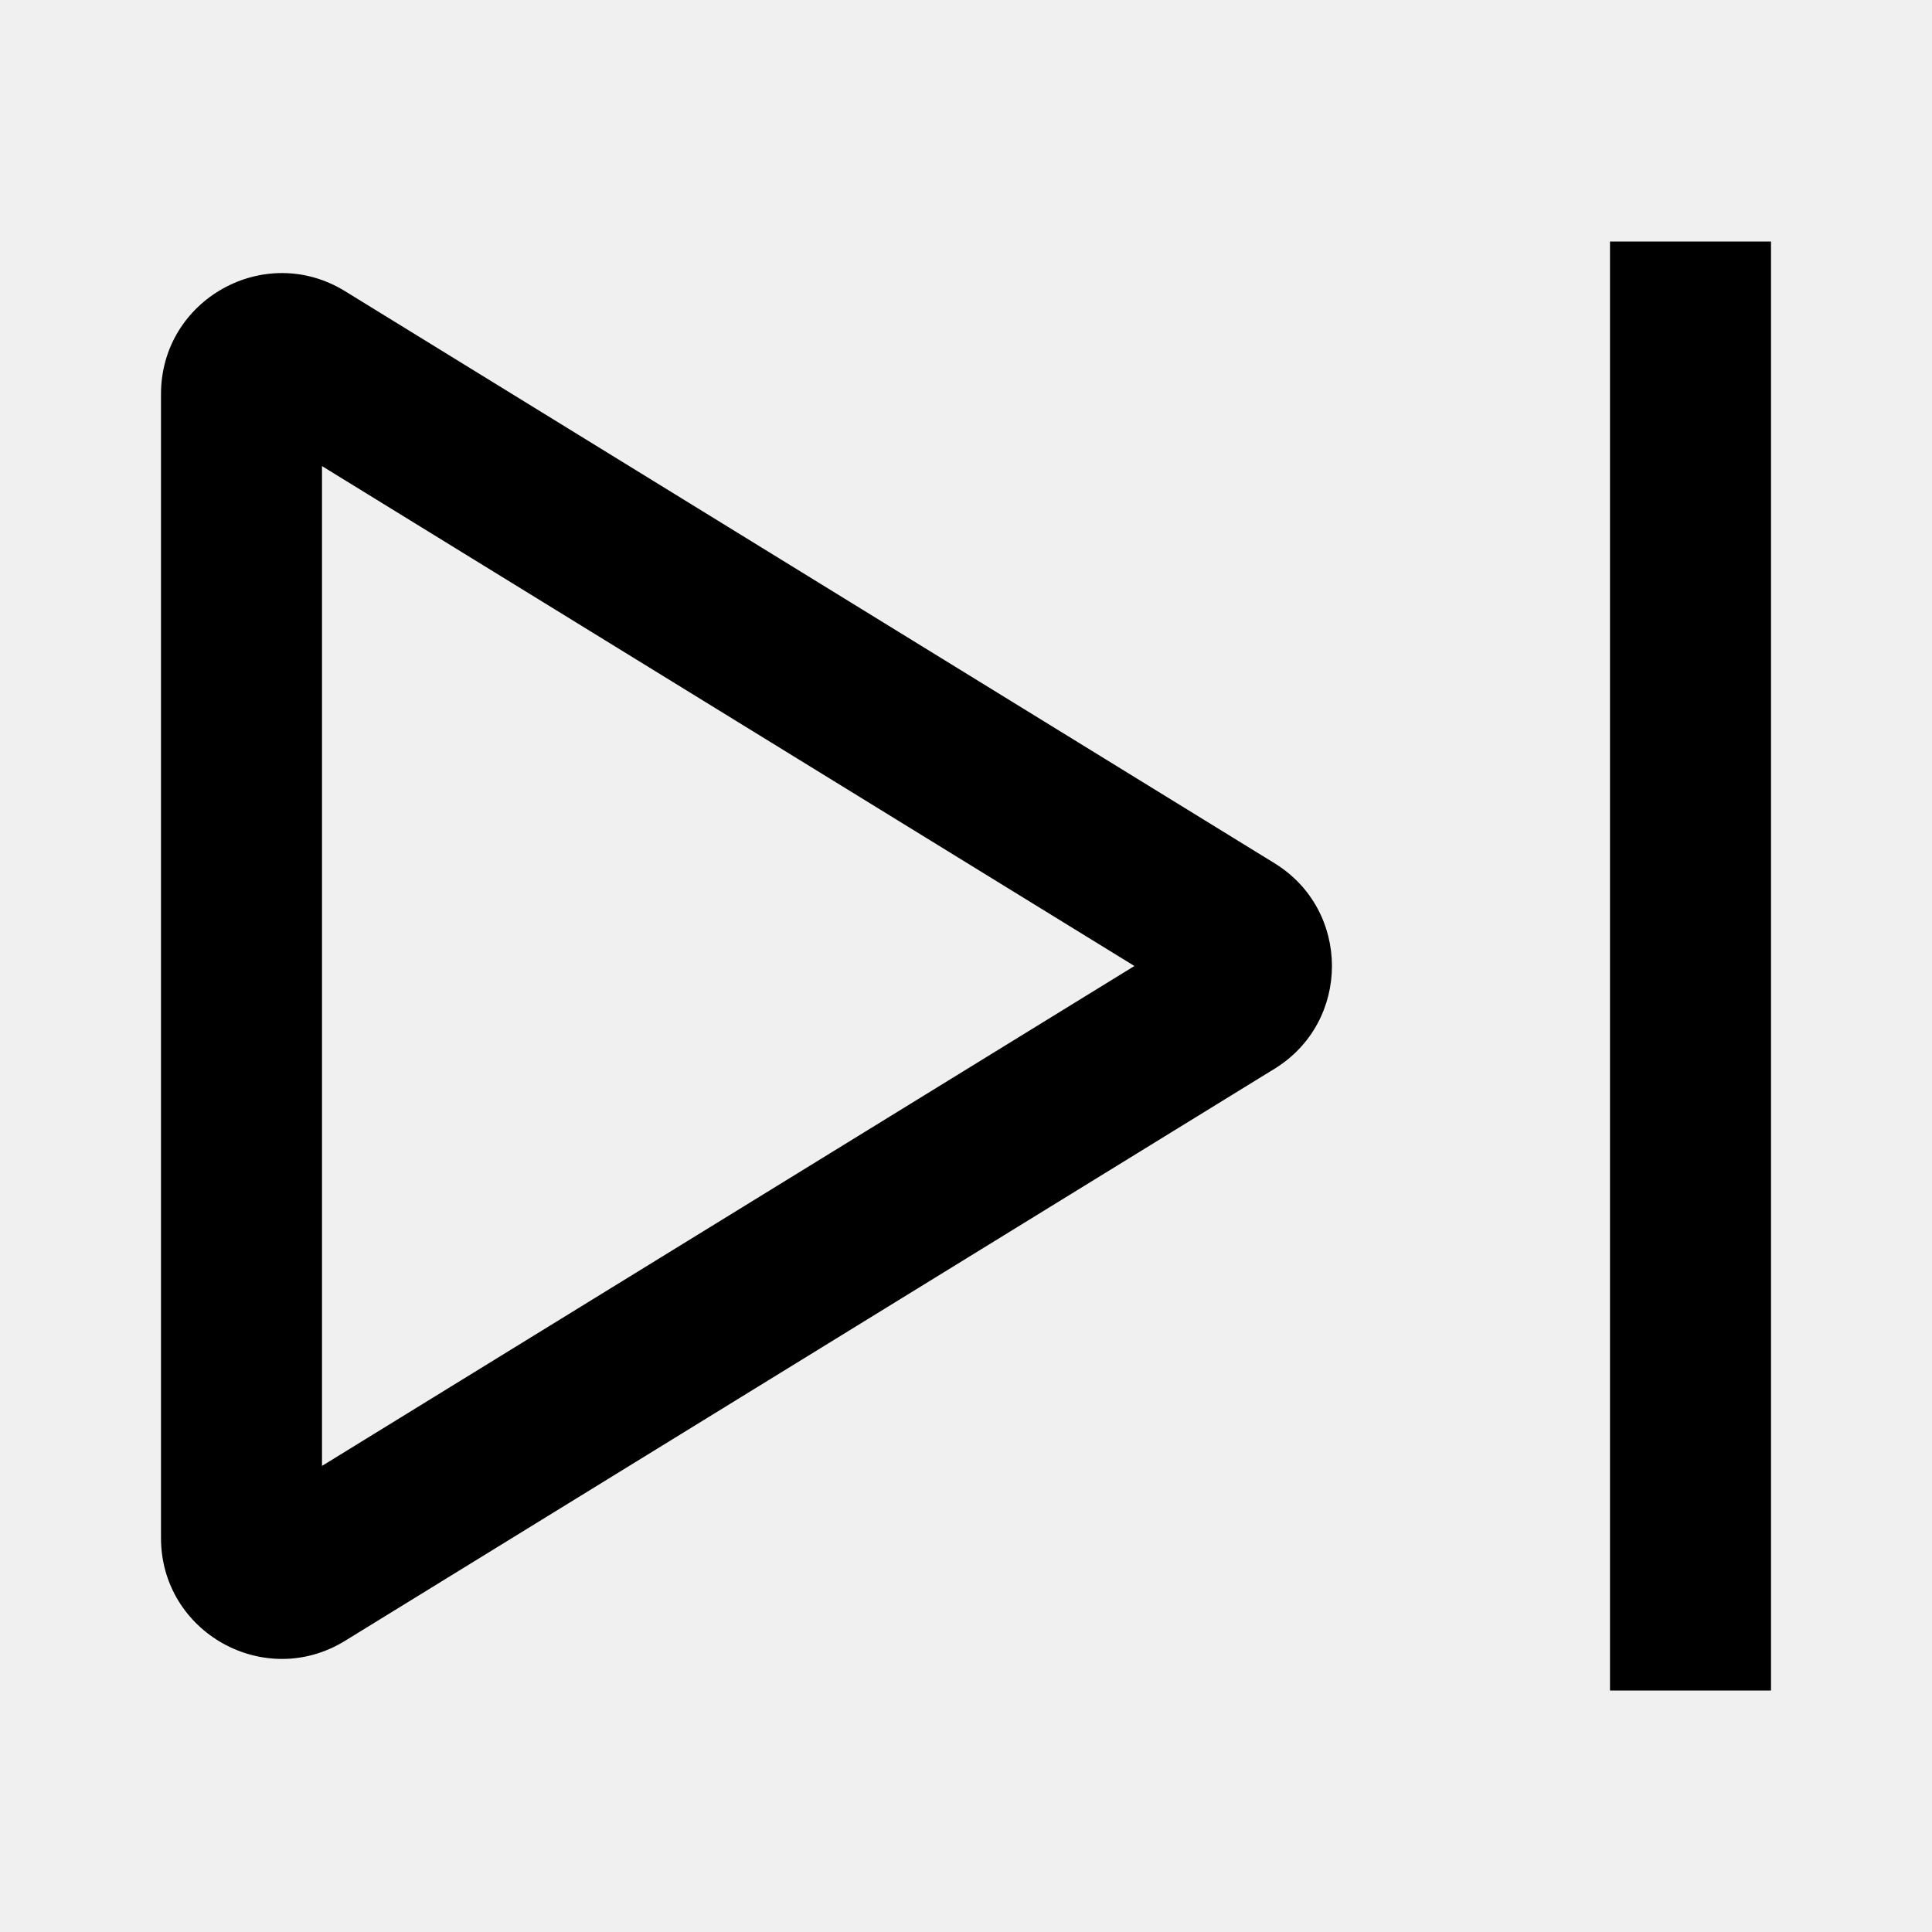
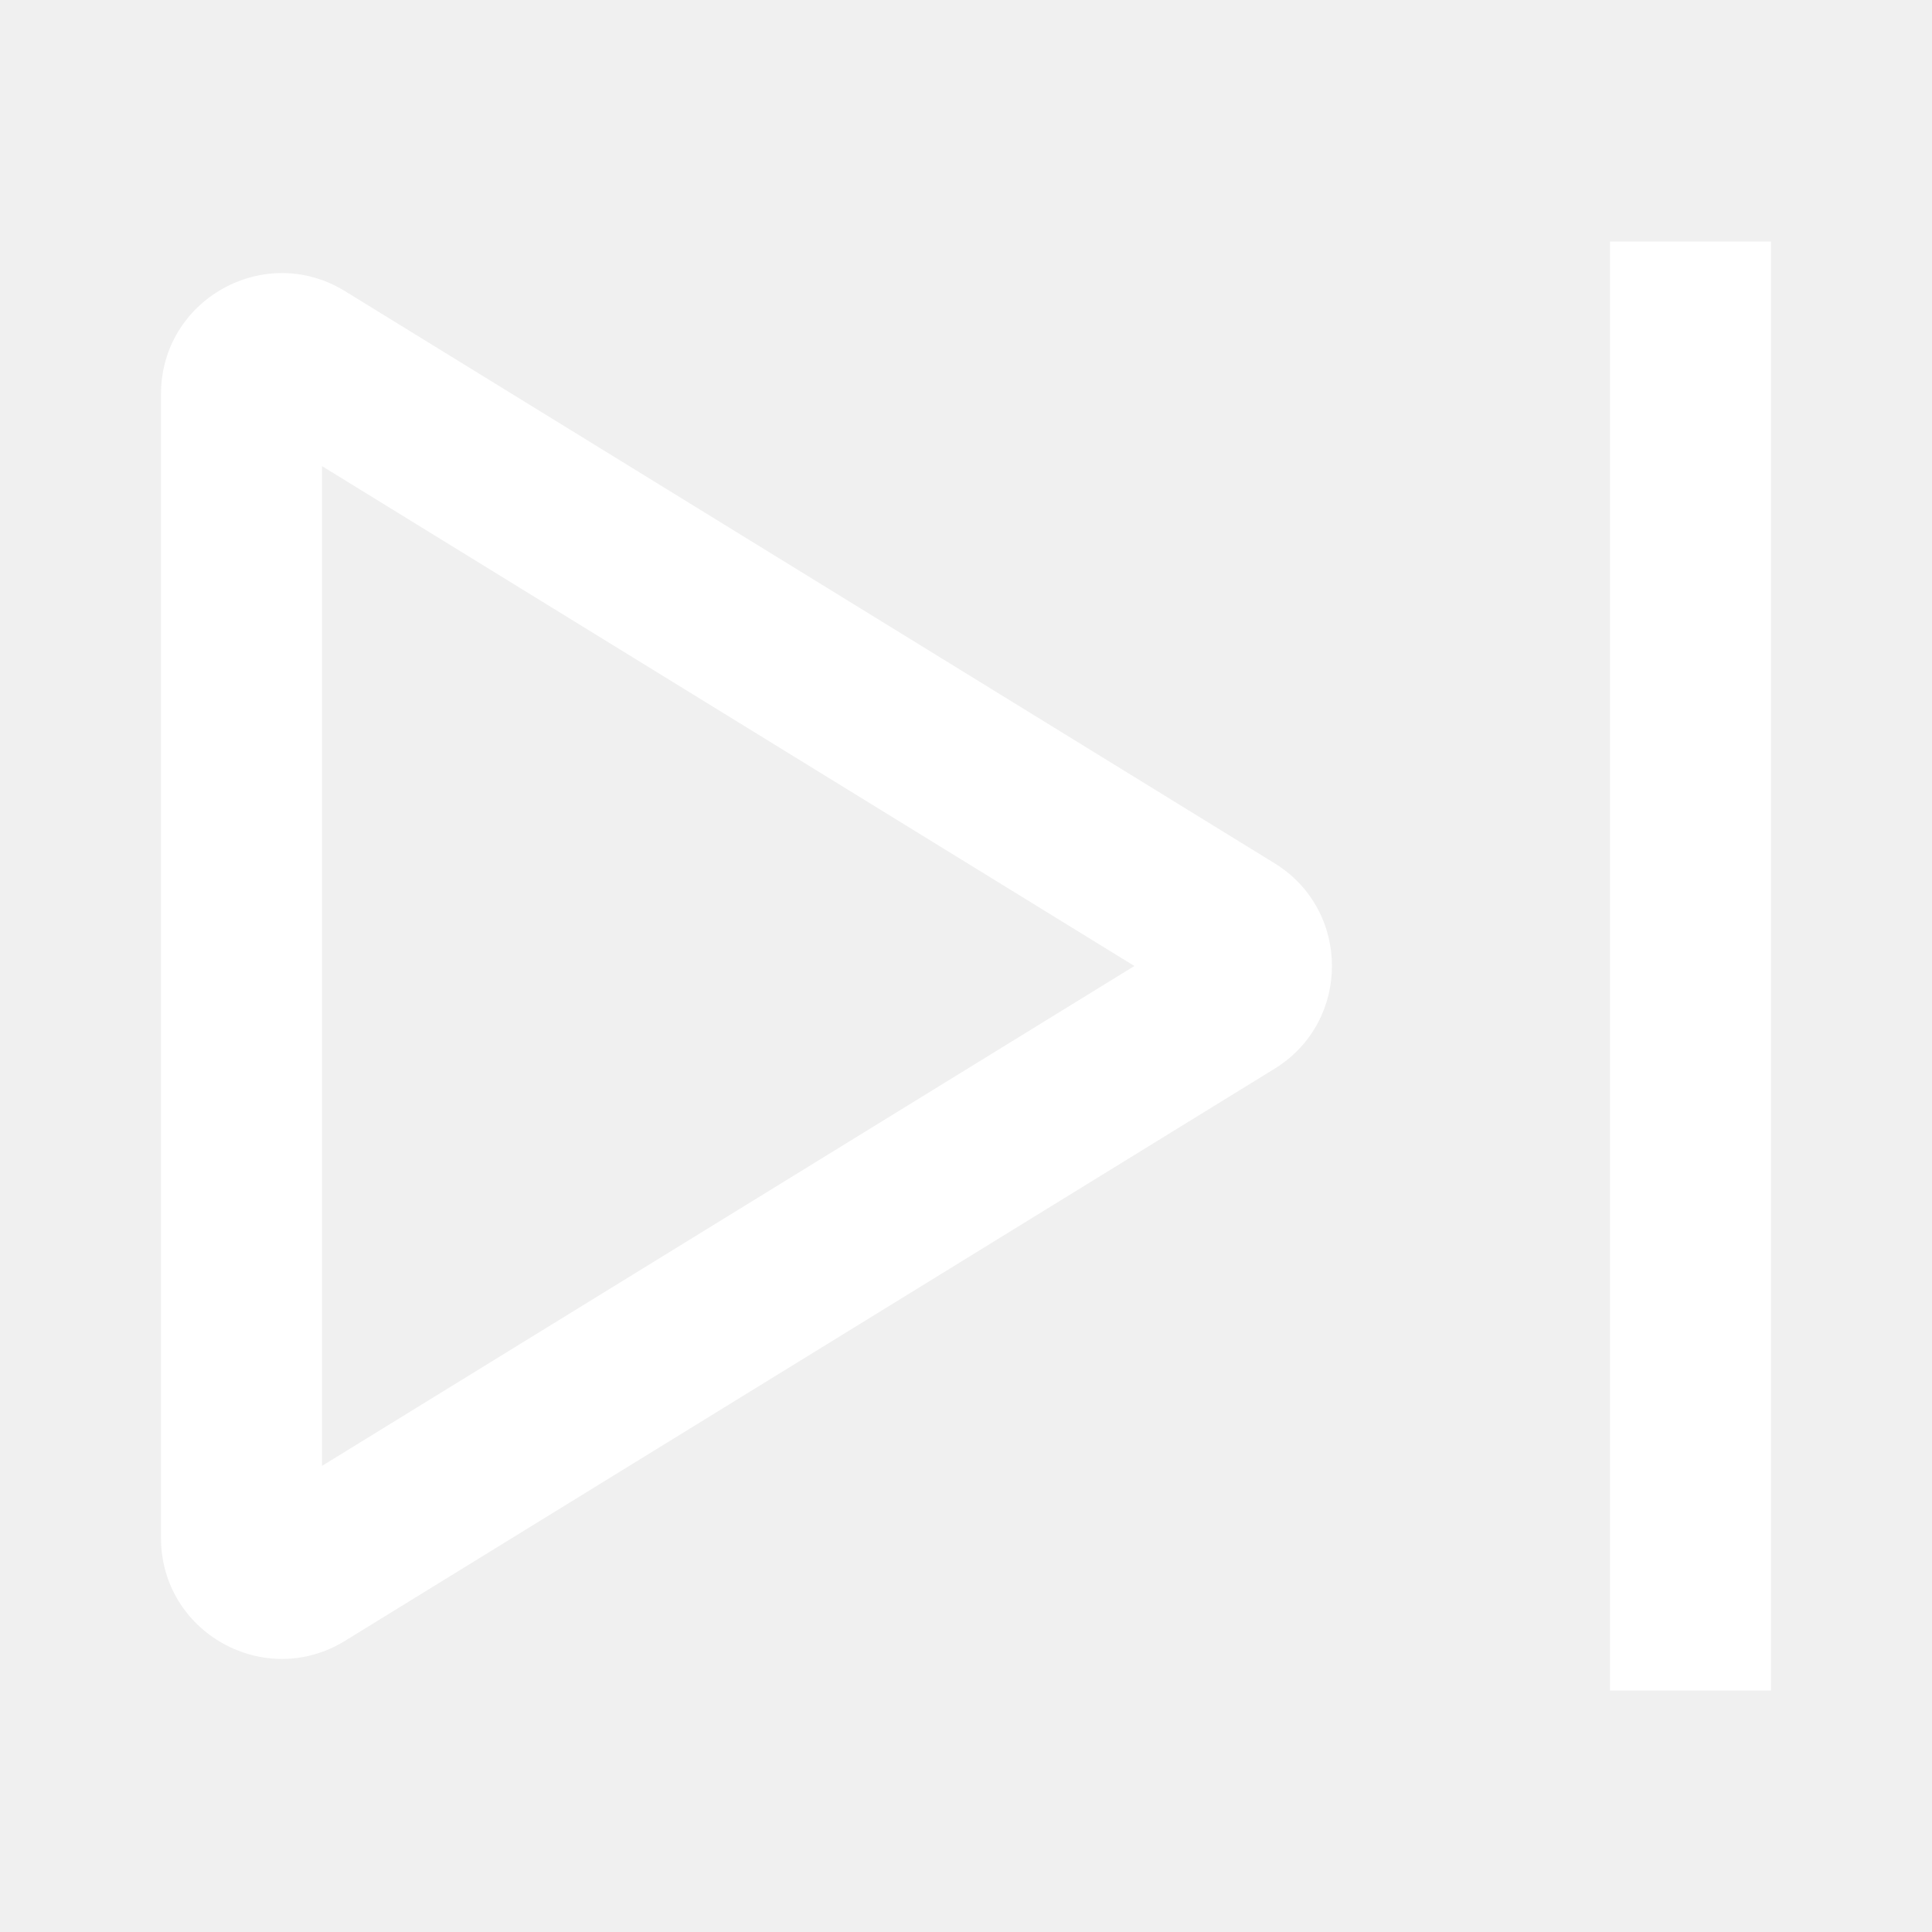
<svg xmlns="http://www.w3.org/2000/svg" width="24" height="24" viewBox="0 0 24 24" fill="none" class="Hawkins-Icon Hawkins-Icon-Standard">
-   <path fill-rule="evenodd" clip-rule="evenodd" d="M22 3H20V21H22V3ZM4.286 3.617C3.287 3.002 2 3.721 2 4.895V19.105C2 20.279 3.287 20.998 4.286 20.383L15.832 13.277C16.784 12.692 16.784 11.308 15.832 10.723L4.286 3.617ZM4 18.21V5.79L14.092 12L4 18.21Z" fill="currentColor" />
+   <path fill-rule="evenodd" clip-rule="evenodd" d="M22 3H20V21H22V3ZM4.286 3.617C3.287 3.002 2 3.721 2 4.895V19.105C2 20.279 3.287 20.998 4.286 20.383L15.832 13.277C16.784 12.692 16.784 11.308 15.832 10.723L4.286 3.617ZM4 18.21V5.79L14.092 12L4 18.21Z" fill="#ffffff" />
</svg>
